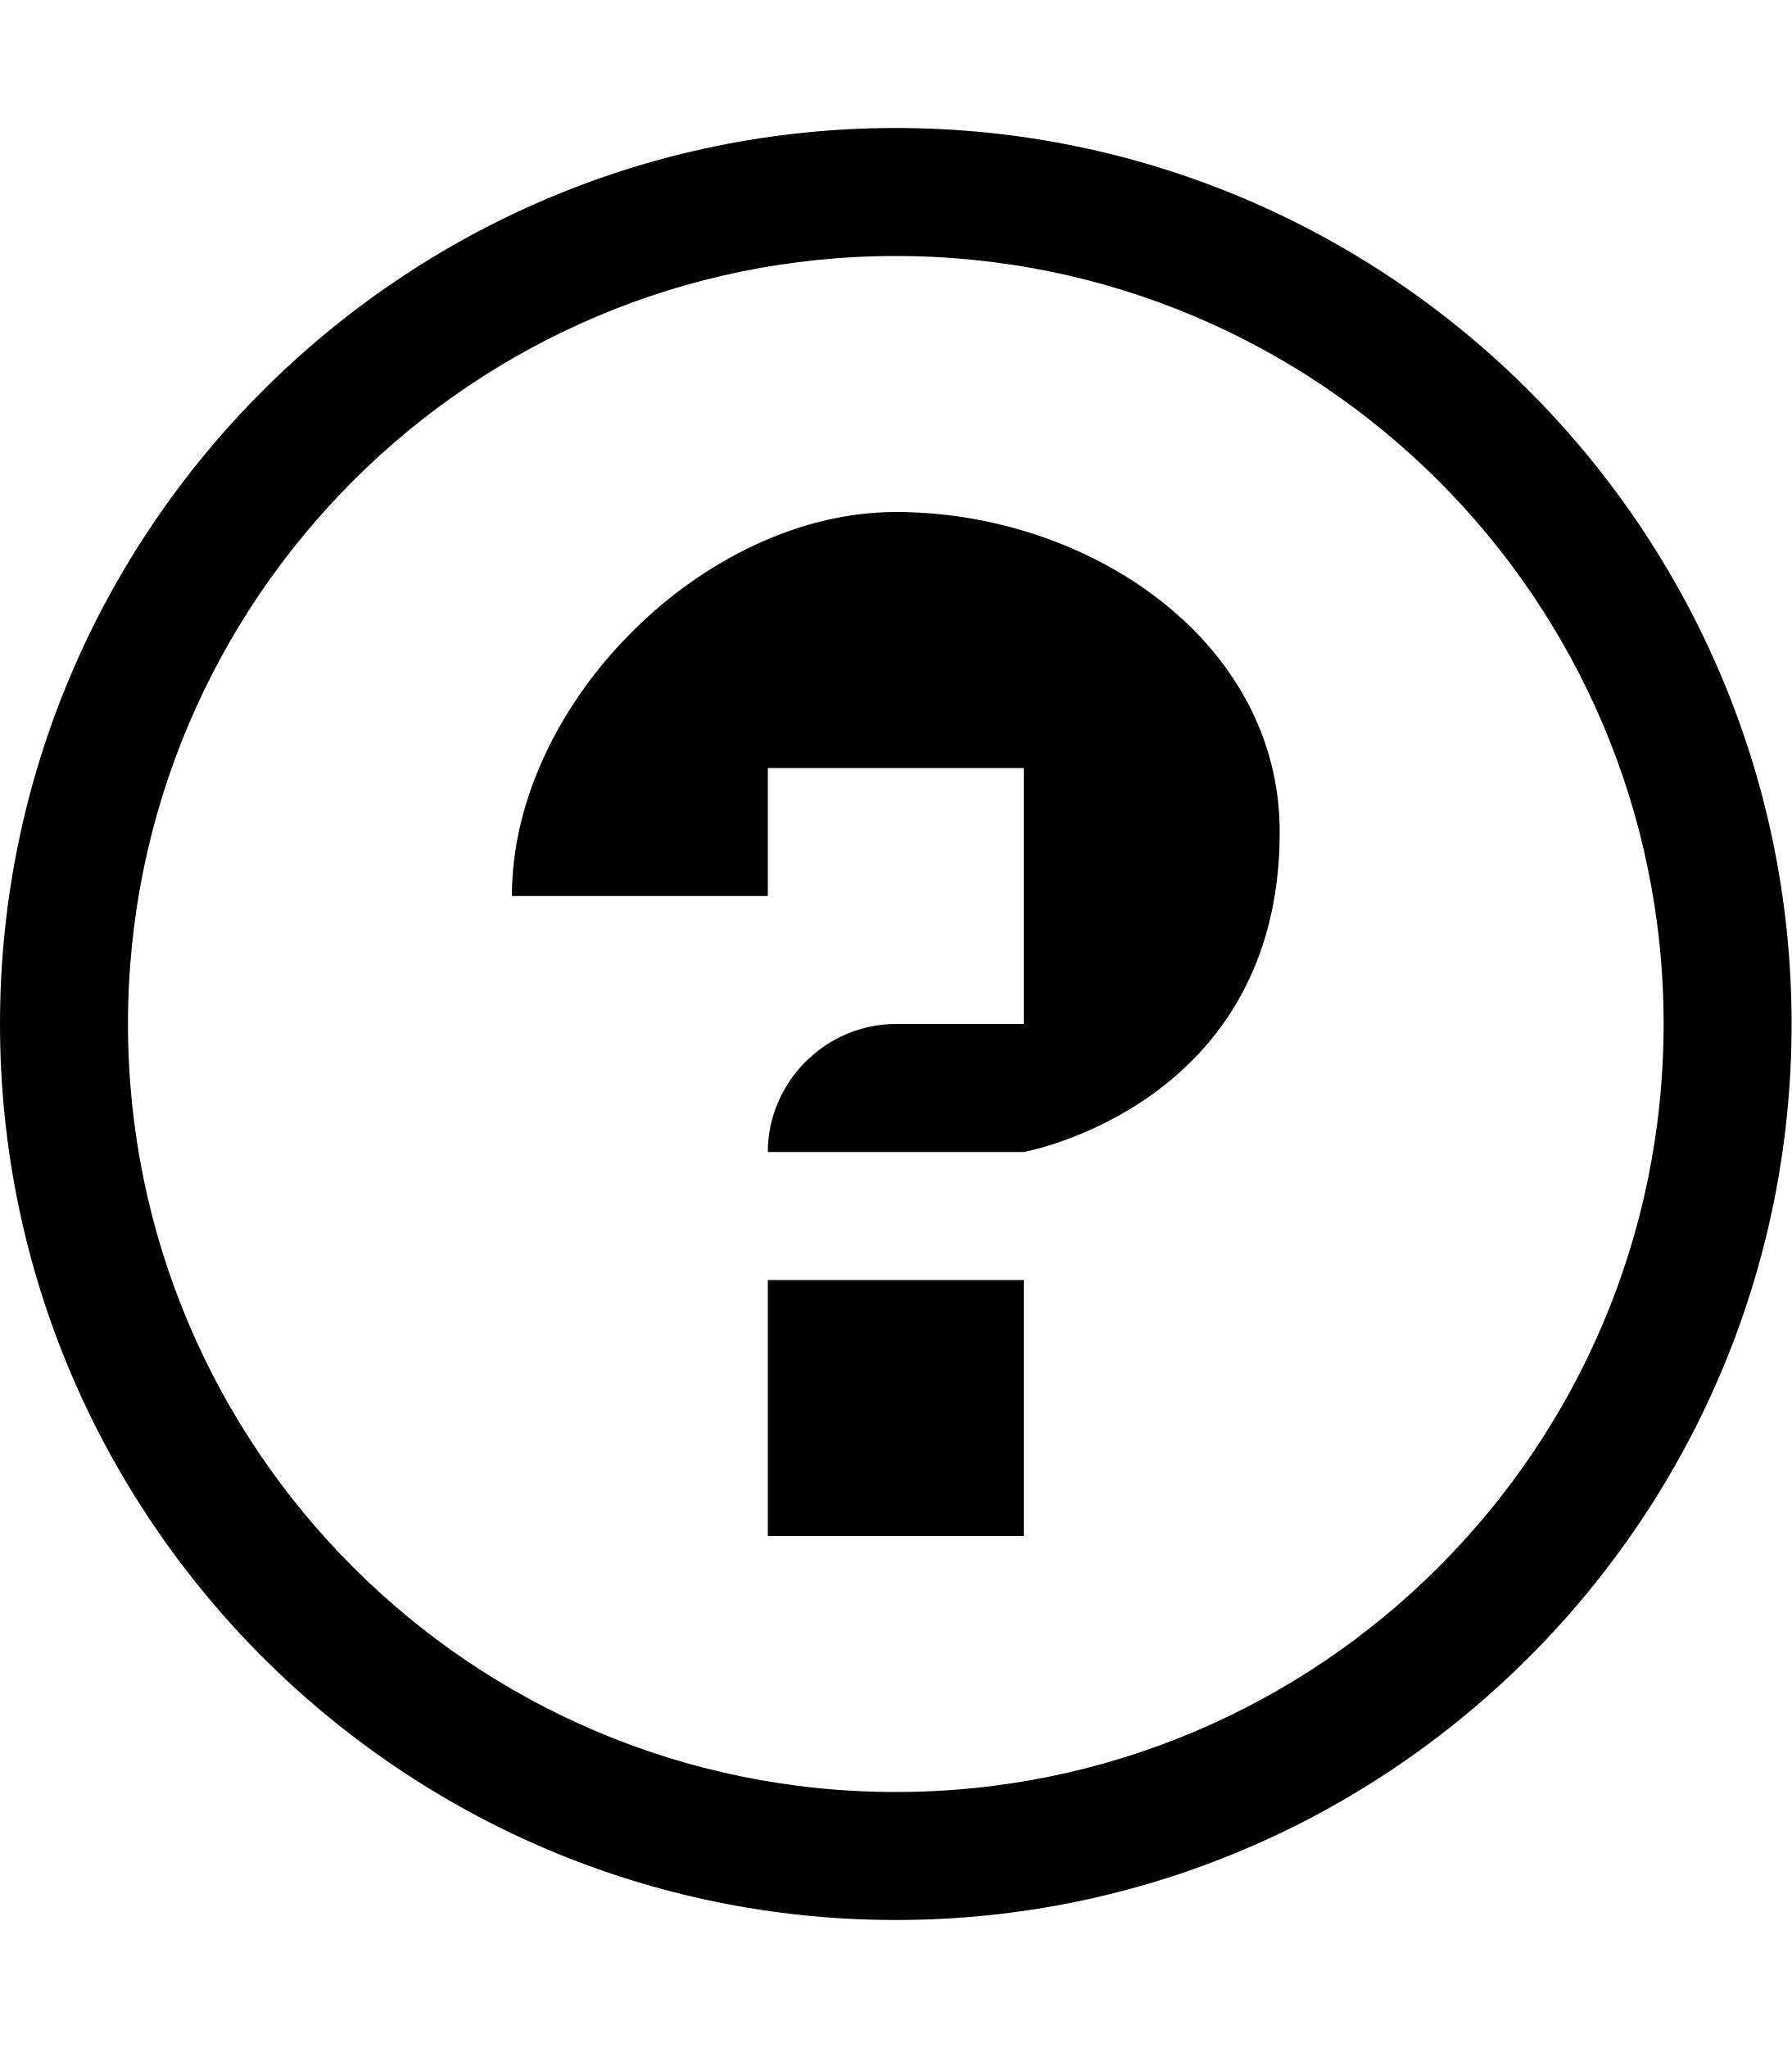
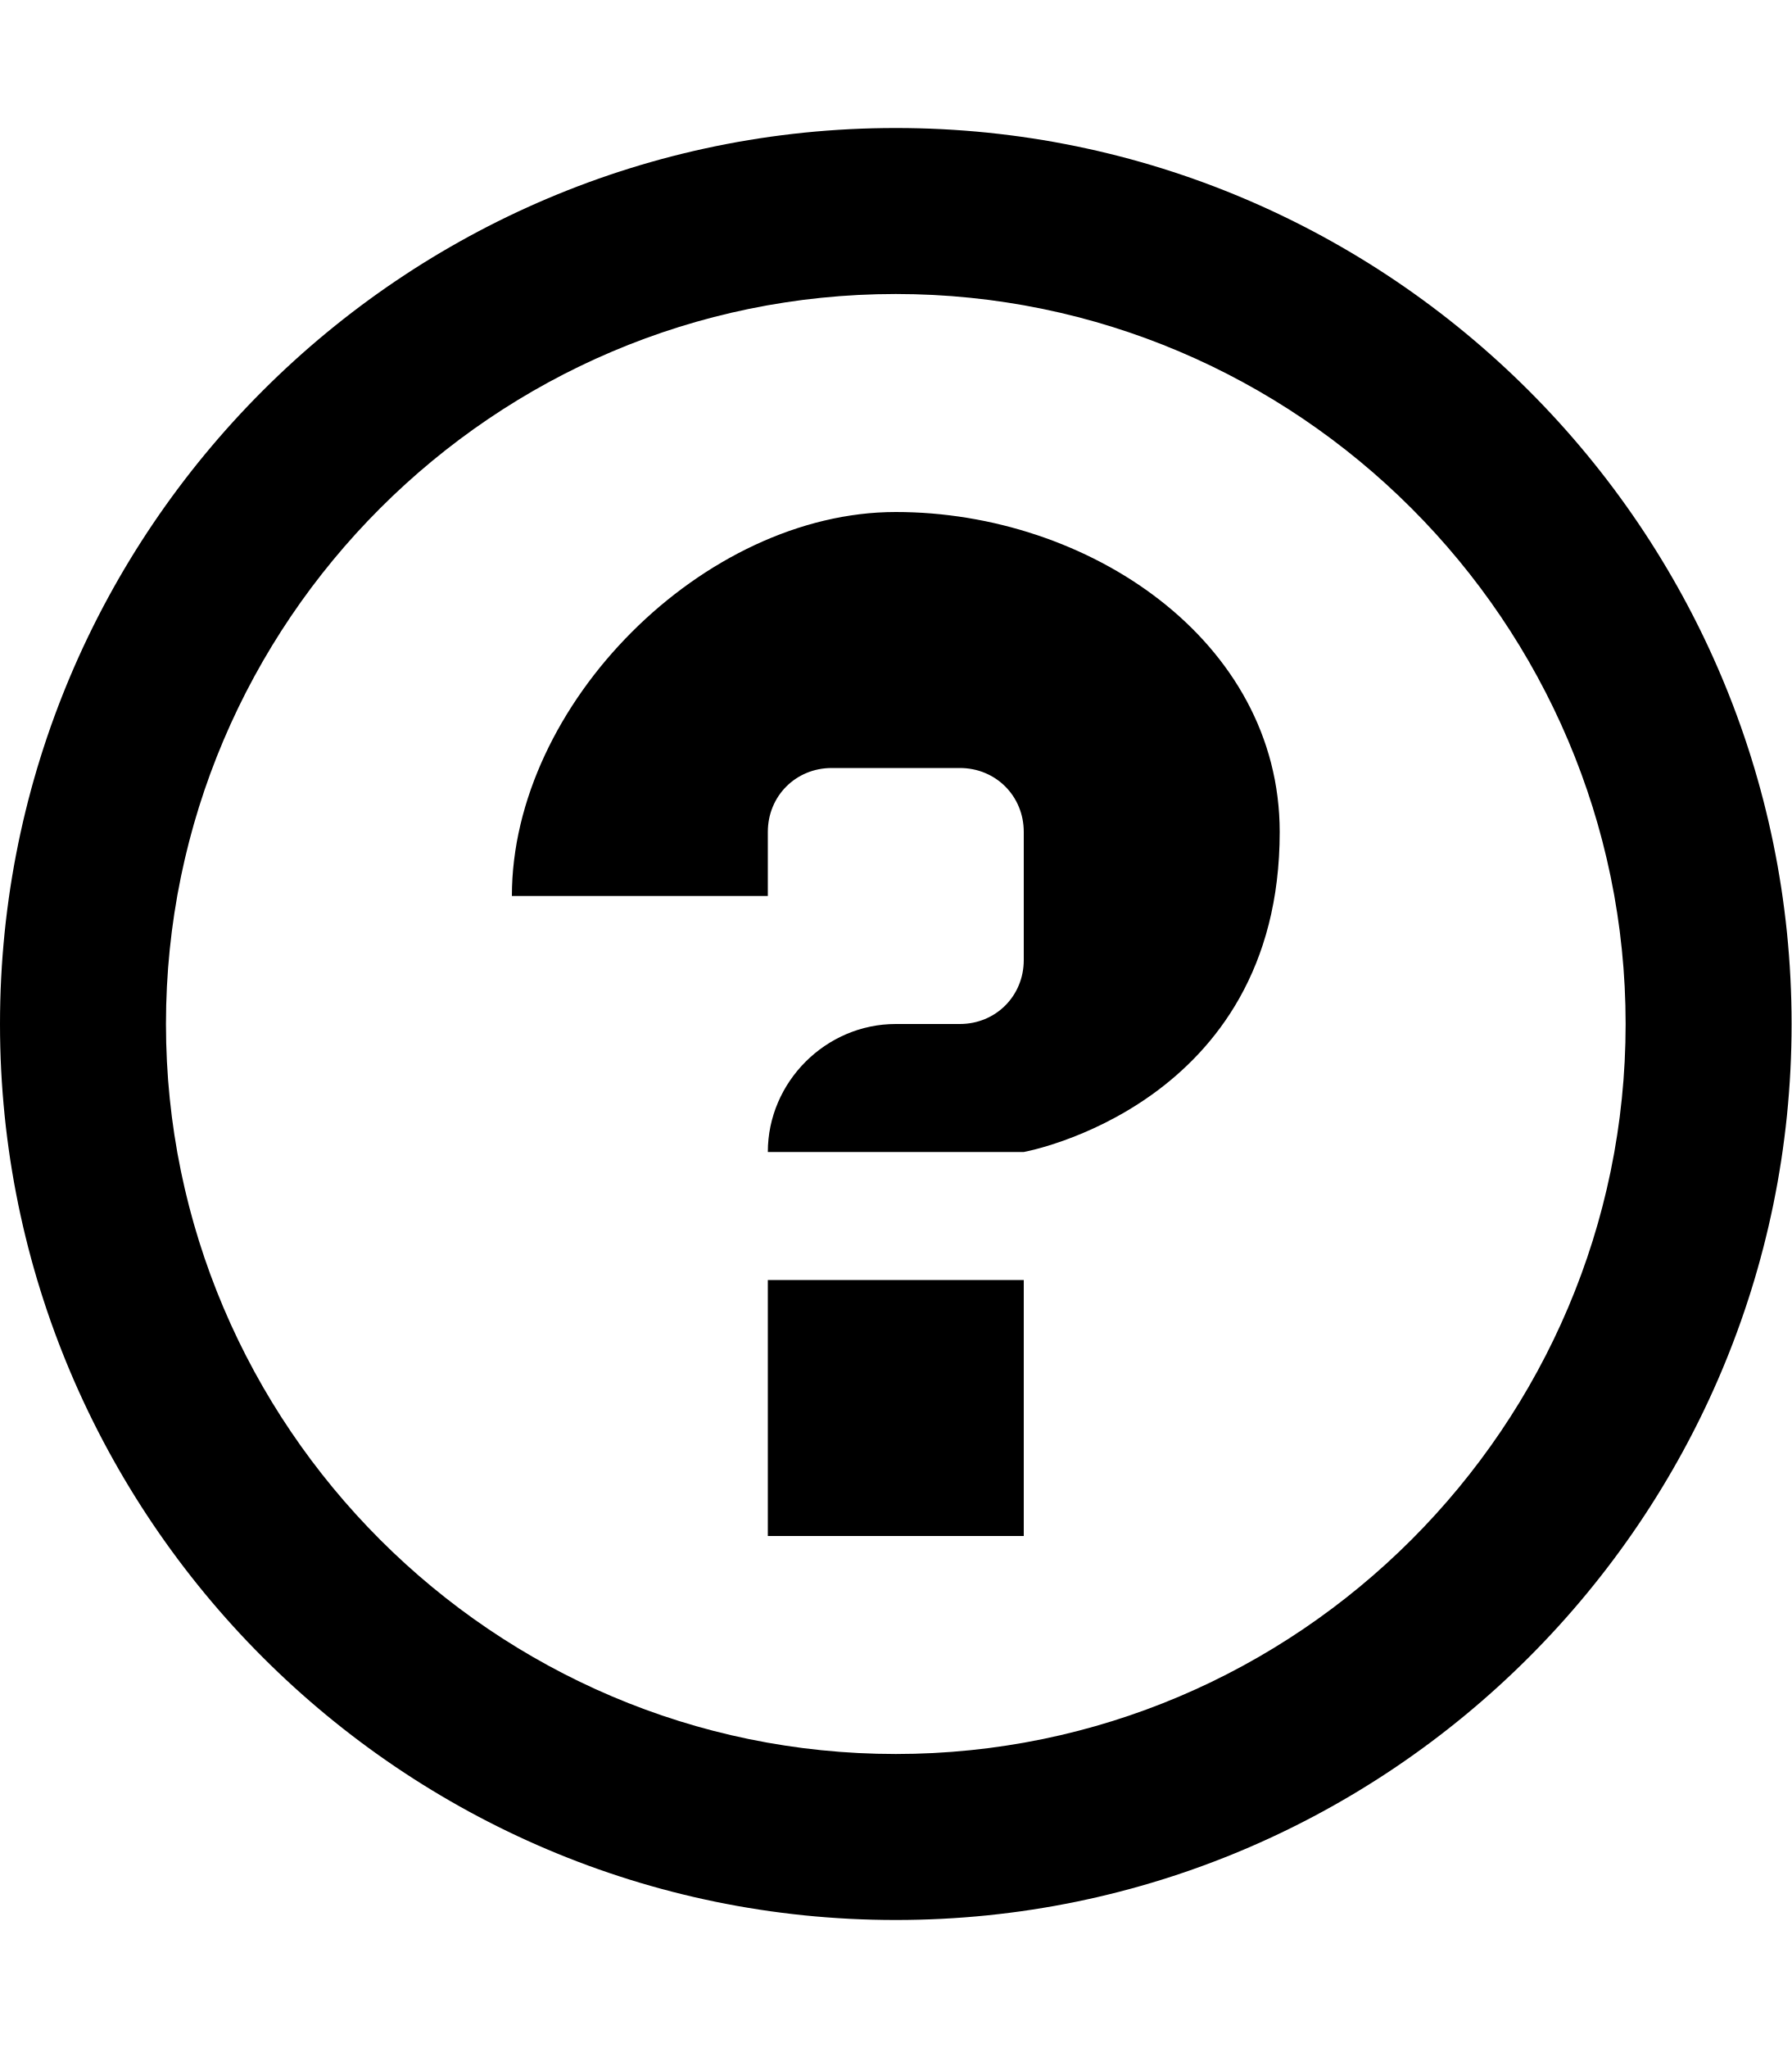
<svg xmlns="http://www.w3.org/2000/svg" height="1024" width="896">
-   <path d="M448 64C201 64 0 265 0 512s201 448 448 448 448-201 448-448S695 64 448 64z m0 832C236 896 64 724 64 512s172-384 384-384 384 172 384 384-172 384-384 384z m-64-256h128v128H384V640z m256-224c0 137-128 160-128 160H384c0-35 29-64 64-64h64V384H384v64H256c0-96 96-192 192-192s192 64 192 160z" />
+   <path d="M384 640h128v128H384V640z m256-224c0 137-128 160-128 160H384c0-35 29-64 64-64h32c18 0 32-14 32-32v-64c0-18-14-32-32-32h-64c-18 0-32 14-32 32v32H256c0-96 96-192 192-192s192 64 192 160zM448 147c201 0 365 164 365 365S649 877 448 877 83 713 83 512s164-365 365-365m0-83C201 64 0 265 0 512s201 448 448 448 448-201 448-448S695 64 448 64z" />
</svg>
